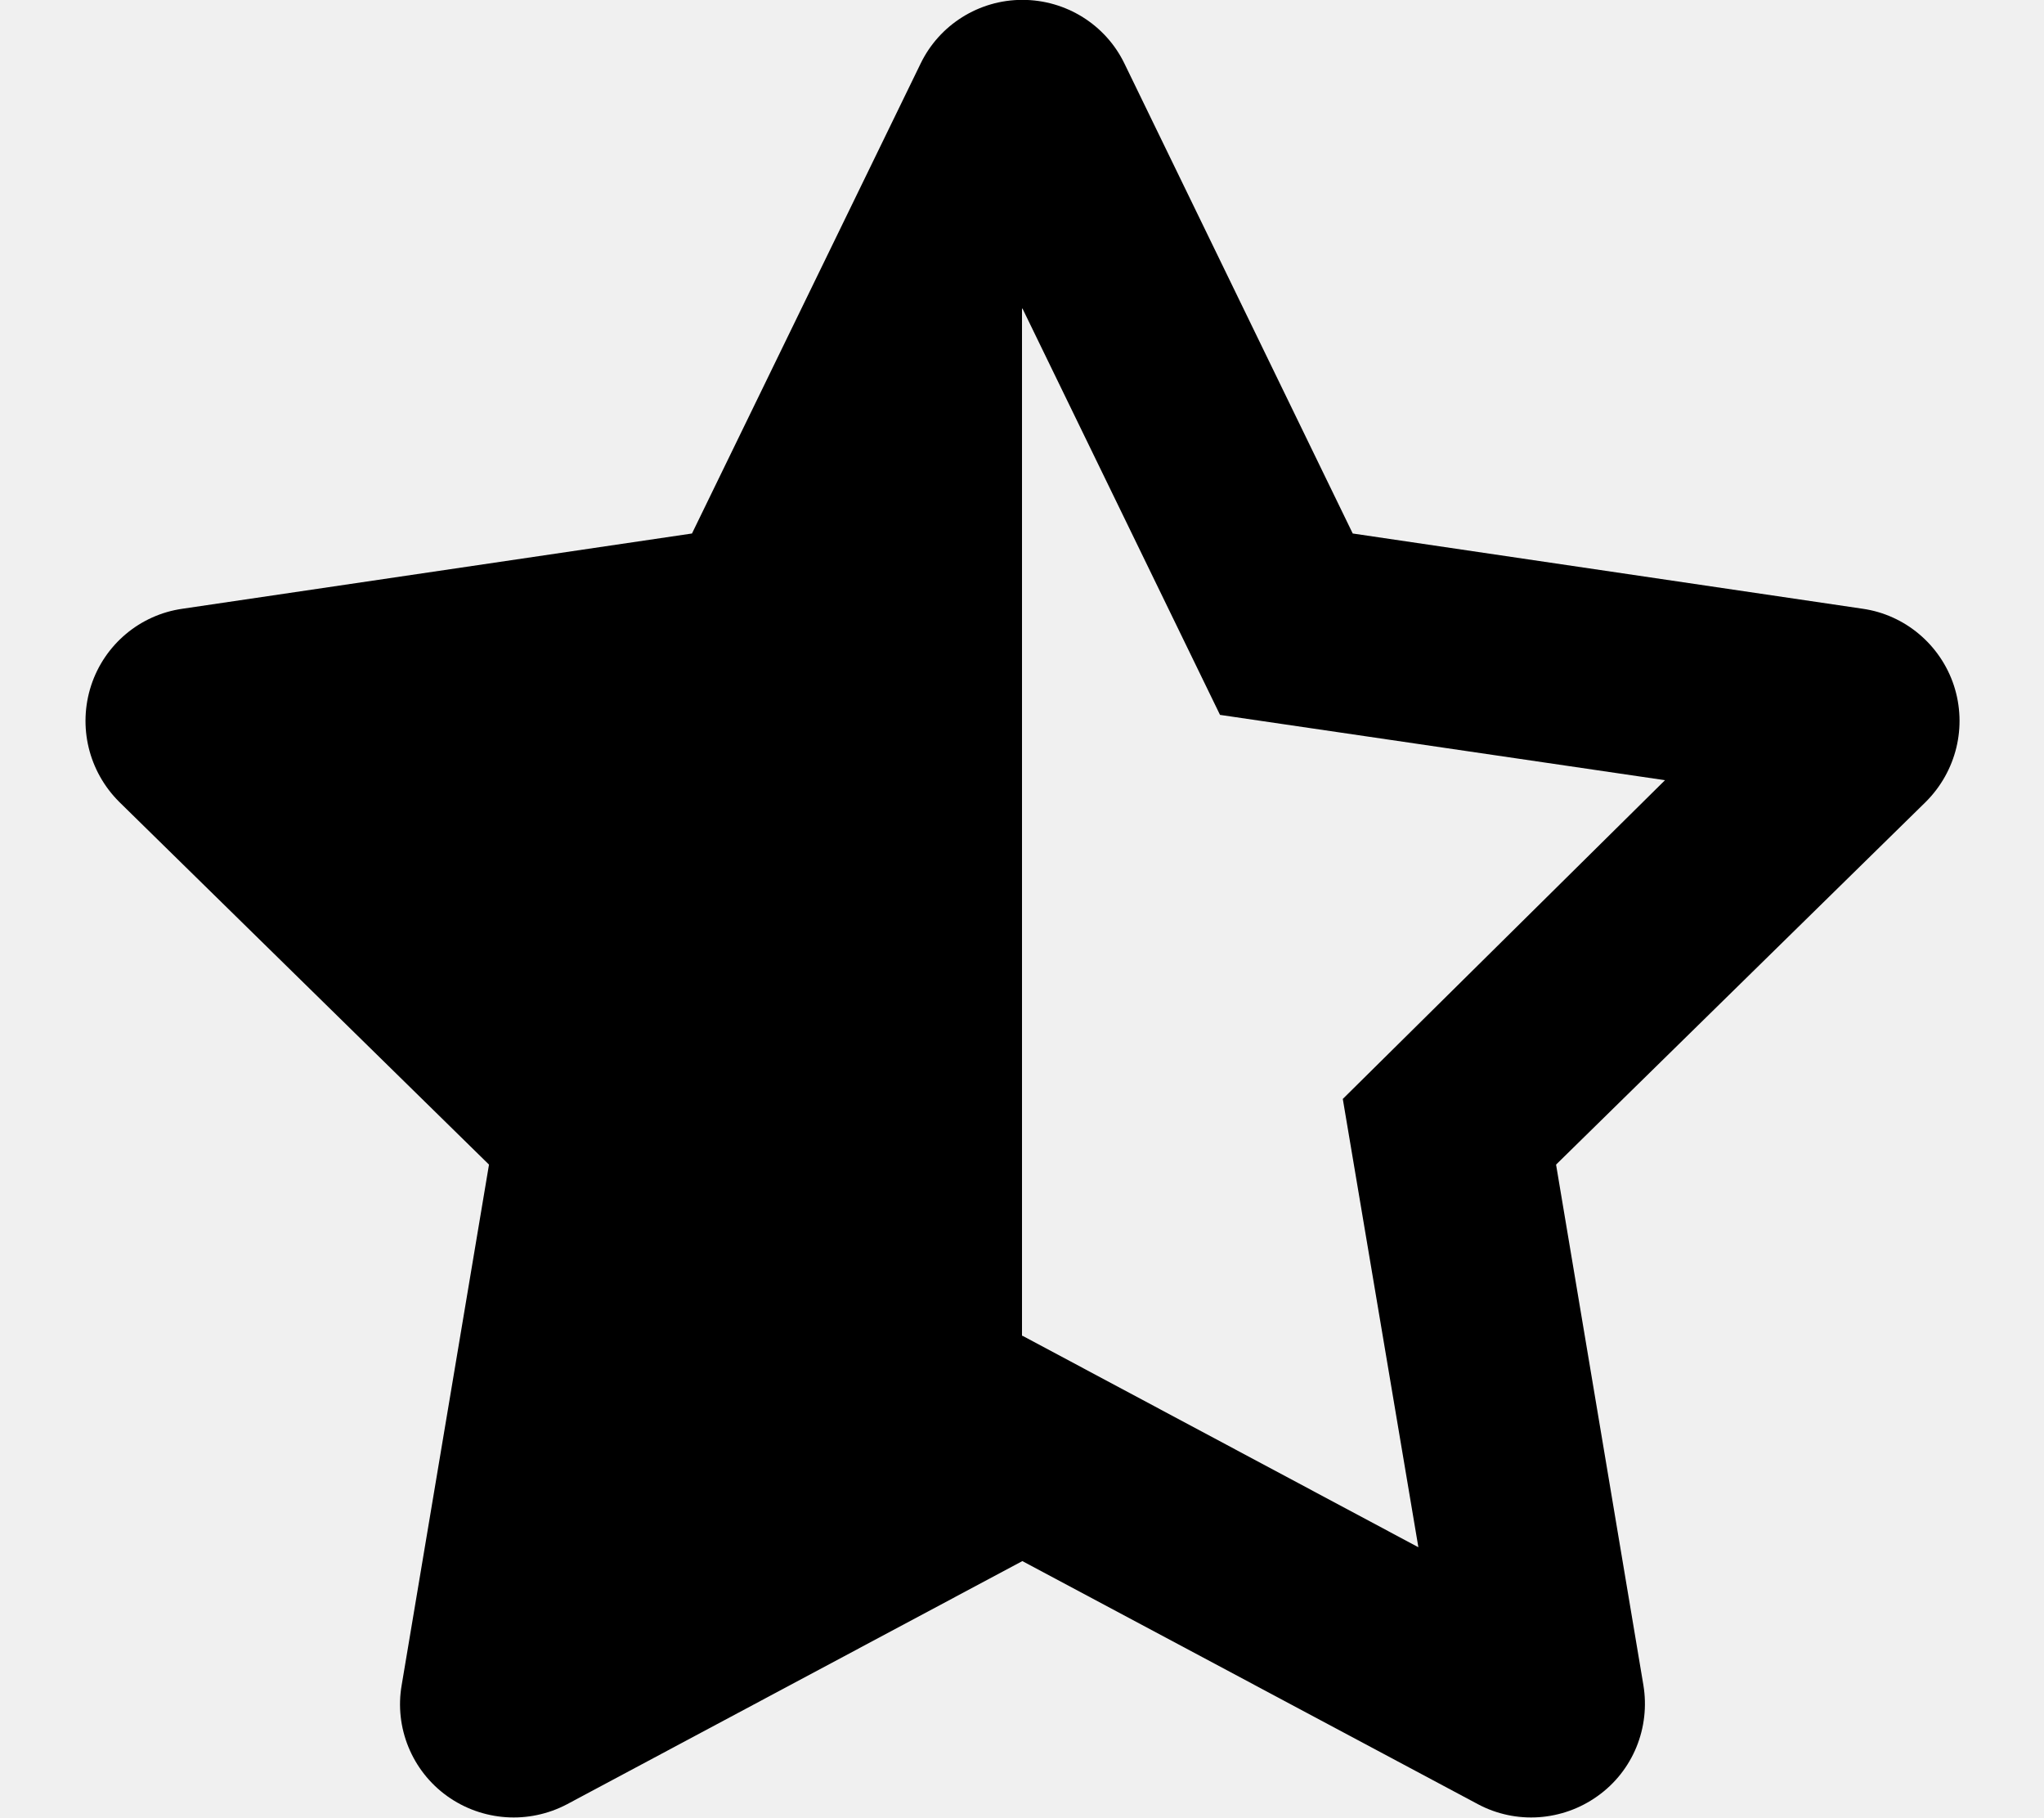
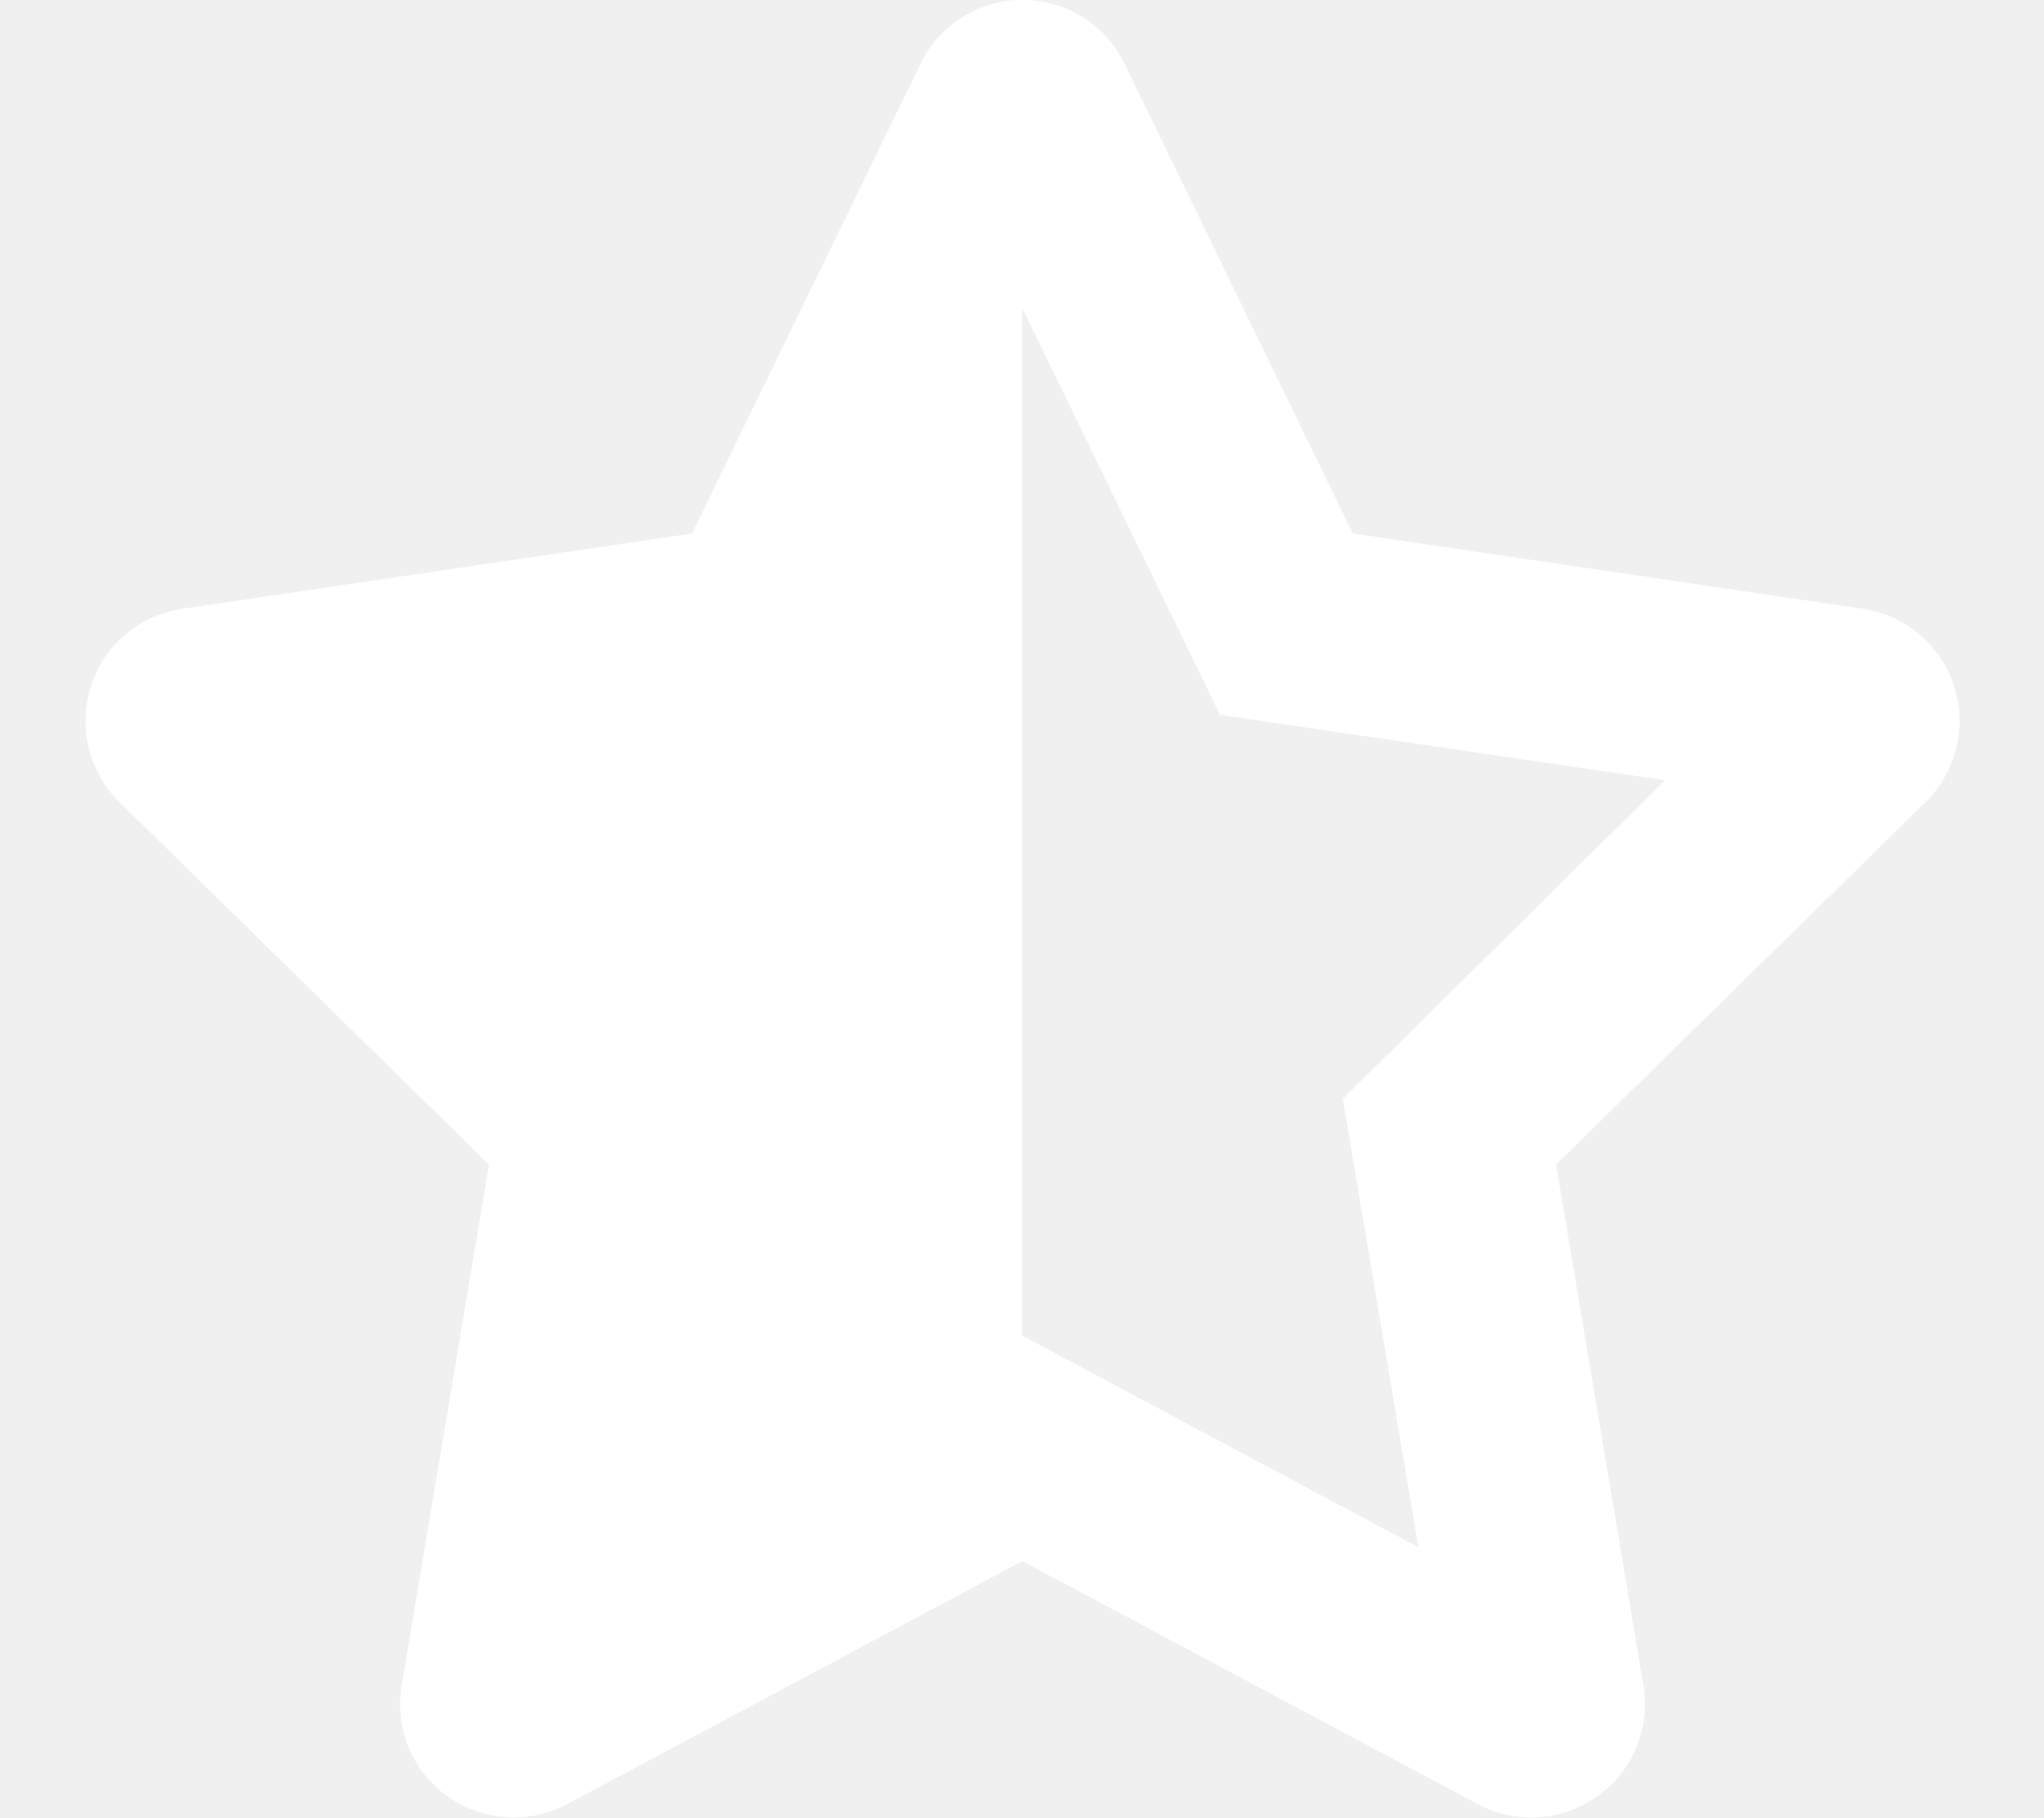
<svg xmlns="http://www.w3.org/2000/svg" class="svg-inline--fa fa-star-half-stroke" aria-hidden="true" focusable="false" data-prefix="fas" data-icon="star-half-stroke" role="img" viewBox="0 0 576 512" data-fa-i2svg="">
-   <path fill="currentColor" d="M463.1 474.7C465.1 486.7 460.2 498.9 450.2 506C440.3 513.1 427.2 514 416.5 508.3L288.1 439.8L159.8 508.3C149 514 135.9 513.1 126 506C116.1 498.9 111.1 486.7 113.2 474.7L137.8 328.1L33.58 225.9C24.97 217.3 21.91 204.7 25.69 193.1C29.46 181.6 39.43 173.2 51.42 171.5L195 150.3L259.4 17.97C264.7 6.954 275.9-.039 288.1-.039C300.4-.039 311.6 6.954 316.9 17.97L381.2 150.3L524.9 171.5C536.8 173.2 546.8 181.6 550.6 193.1C554.4 204.7 551.3 217.3 542.7 225.9L438.5 328.1L463.1 474.7zM288 376.4L288.1 376.3L399.7 435.9L378.4 309.6L469.2 219.8L343.8 201.4L288.1 86.85L288 87.14V376.4z" />
+   <path fill="white" d="M463.1 474.7C465.1 486.7 460.2 498.9 450.2 506C440.3 513.1 427.2 514 416.5 508.3L288.1 439.8L159.8 508.3C149 514 135.9 513.1 126 506C116.1 498.9 111.1 486.7 113.2 474.7L137.8 328.1L33.58 225.9C24.97 217.3 21.91 204.7 25.69 193.1C29.46 181.6 39.43 173.2 51.42 171.5L195 150.3L259.4 17.97C264.7 6.954 275.9-.039 288.1-.039C300.4-.039 311.6 6.954 316.9 17.97L381.2 150.3L524.9 171.5C536.8 173.2 546.8 181.6 550.6 193.1C554.4 204.7 551.3 217.3 542.7 225.9L438.5 328.1L463.1 474.7zM288 376.4L288.1 376.3L399.7 435.9L378.4 309.6L469.2 219.8L343.8 201.4L288.1 86.85L288 87.14V376.4z" />
</svg>
